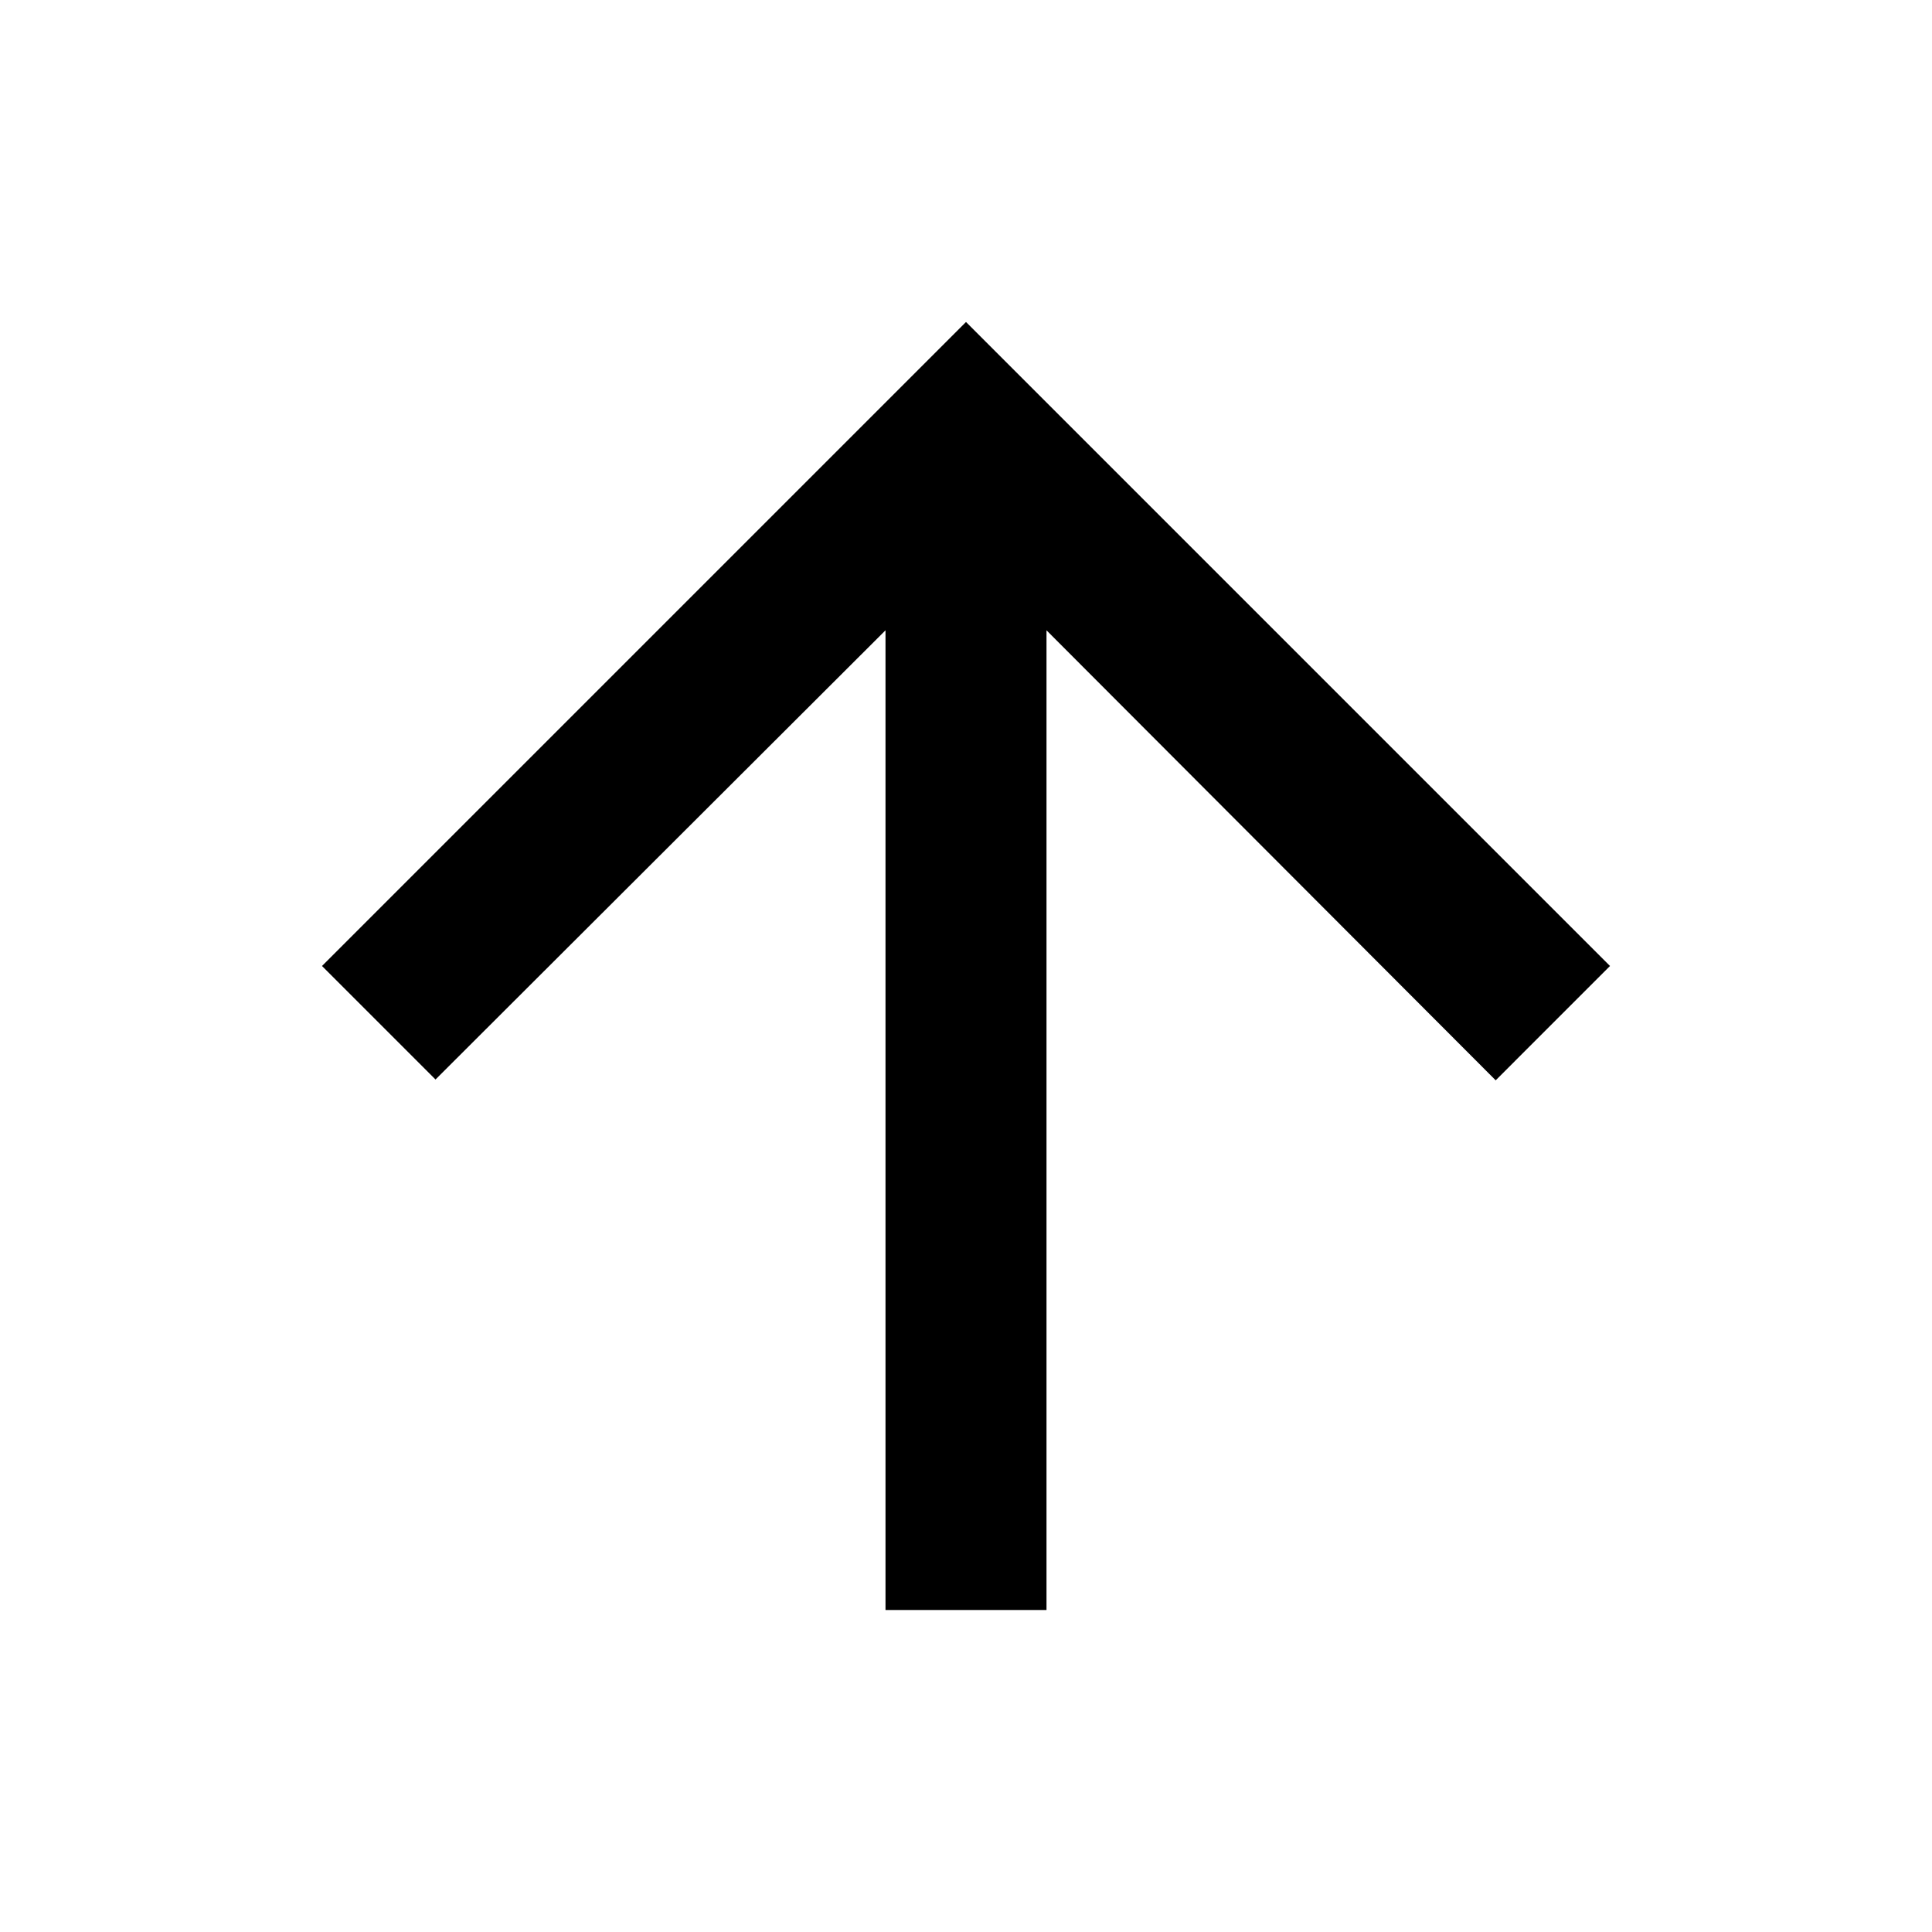
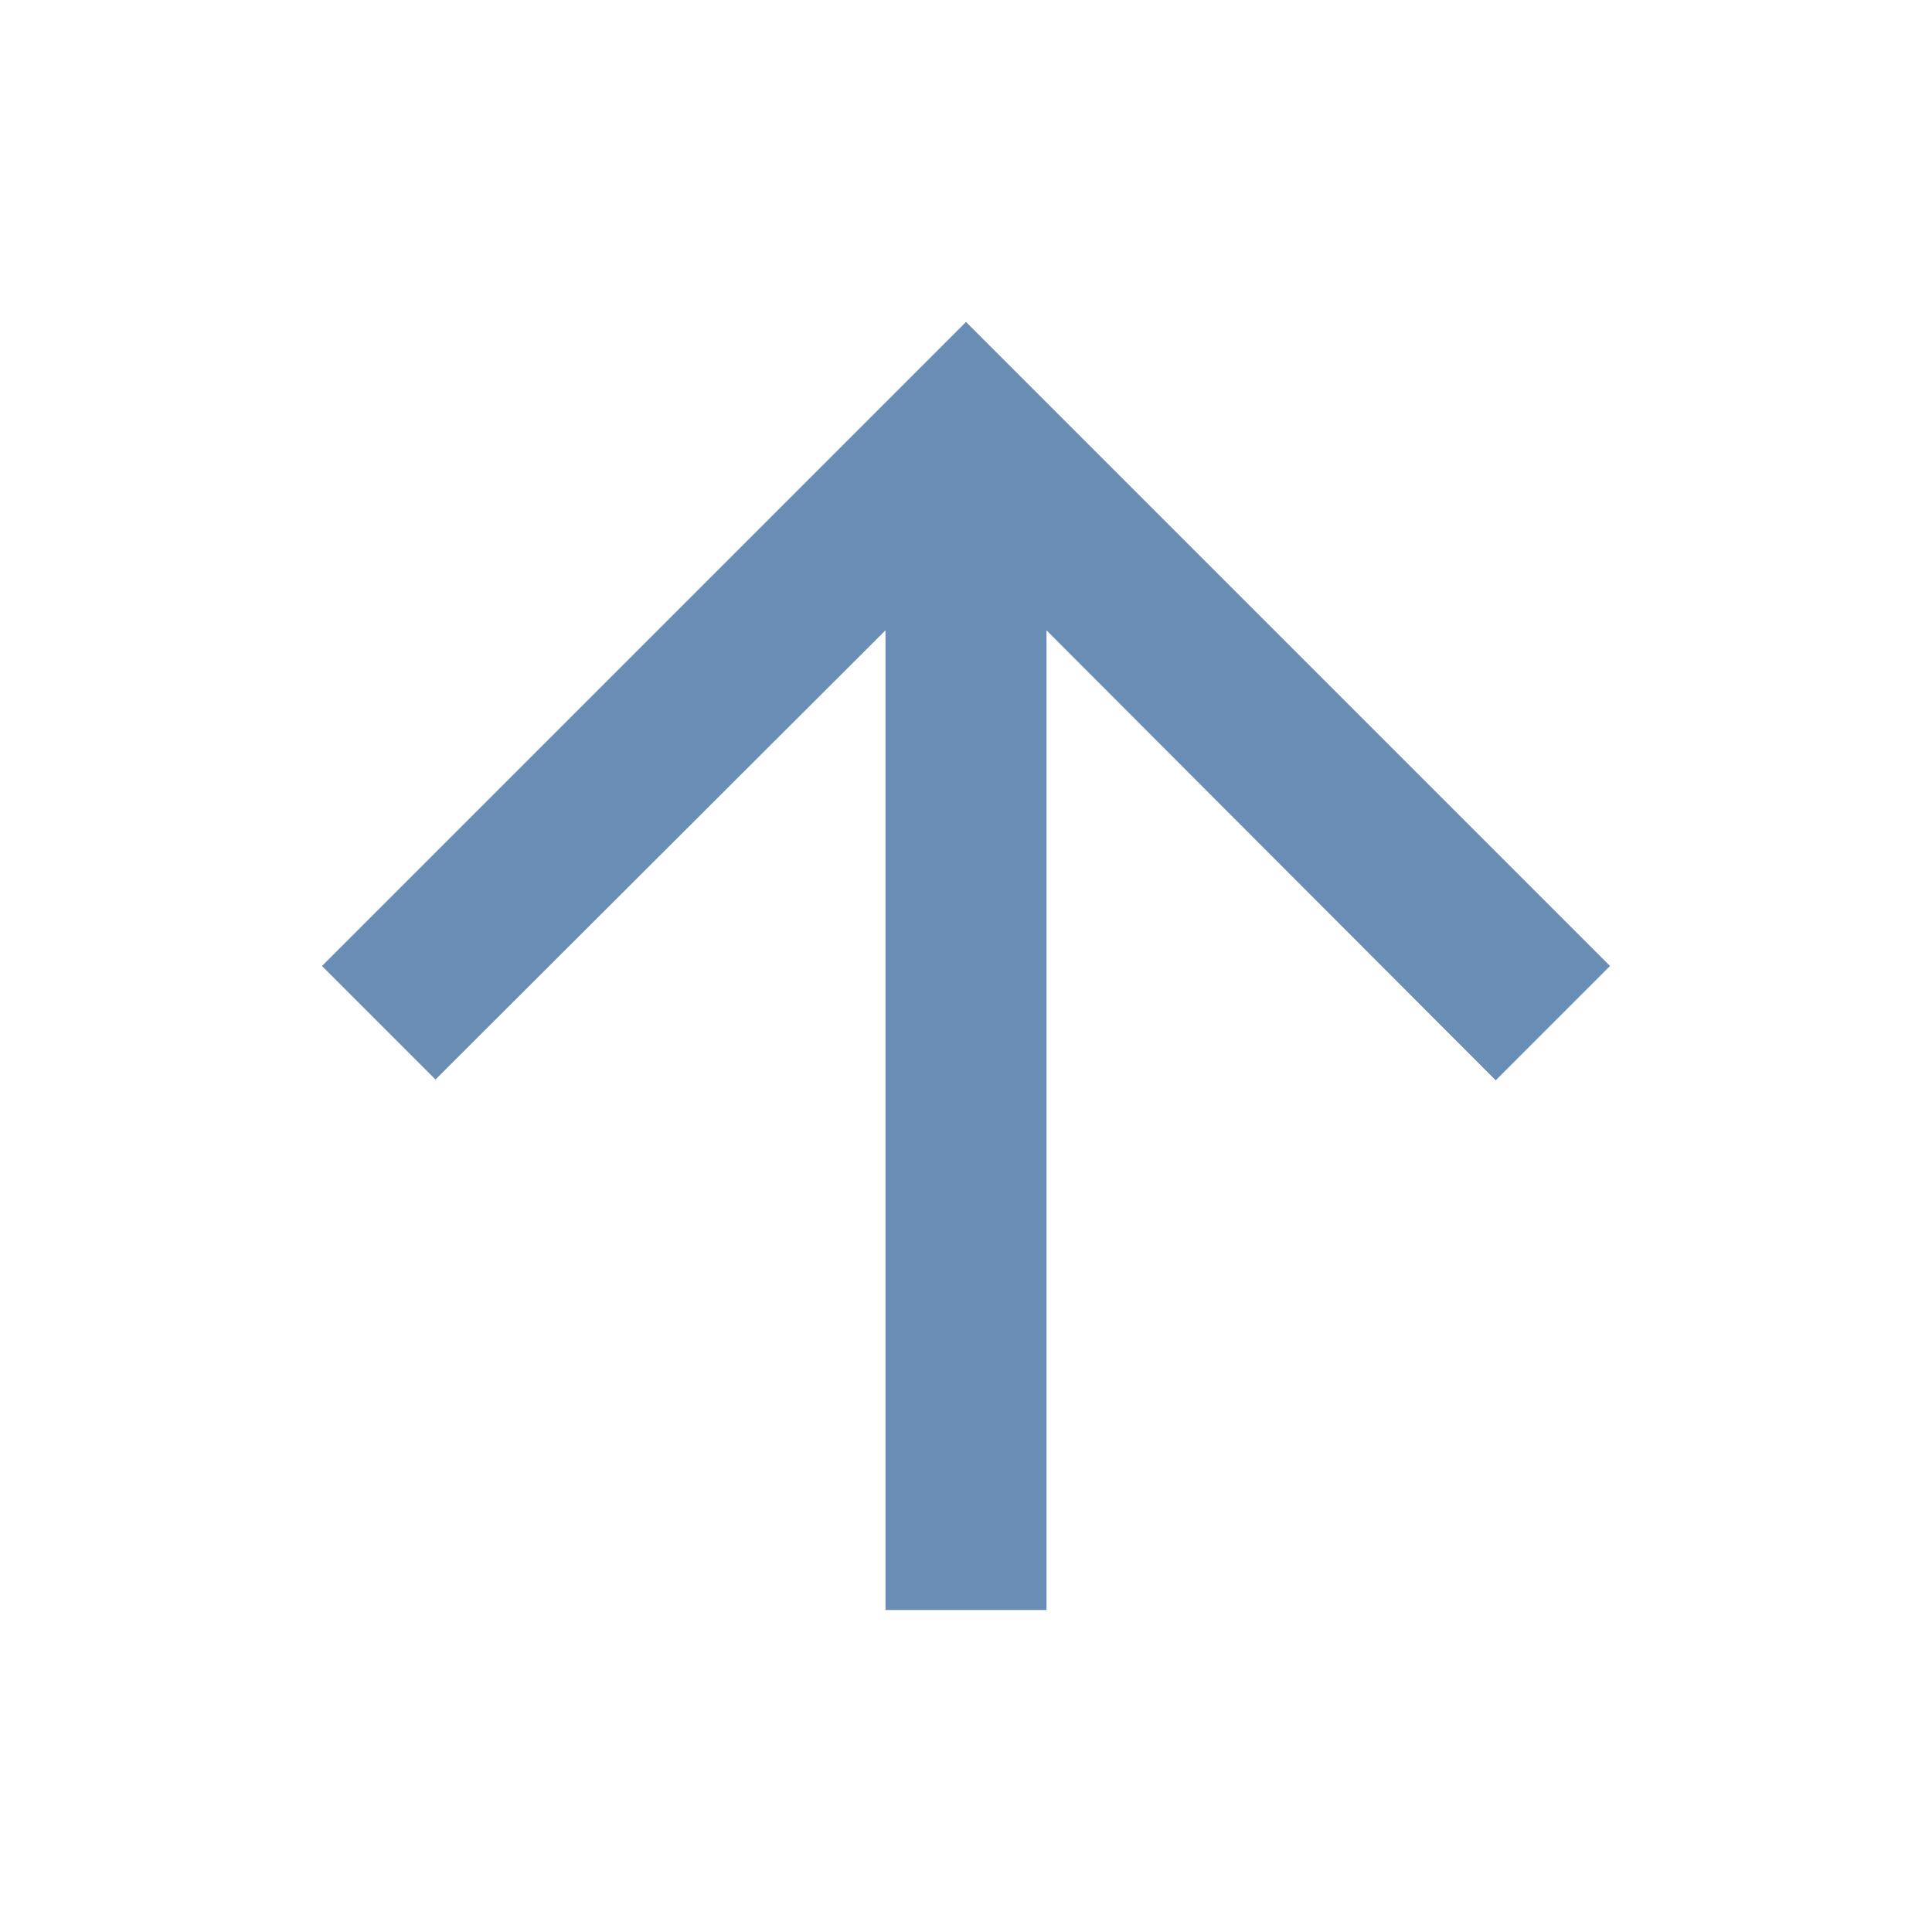
- <svg xmlns="http://www.w3.org/2000/svg" height="24px" viewBox="0 0 24 24" width="24px" fill="#000000">
+ <svg xmlns="http://www.w3.org/2000/svg" height="24px" viewBox="0 0 24 24" width="24px" fill="rgb(106, 141, 181)">
  <path d="M0 0h24v24H0V0z" fill="none" />
  <path d="M4 12l1.41 1.41L11 7.83V20h2V7.83l5.58 5.59L20 12l-8-8-8 8z" />
</svg>
